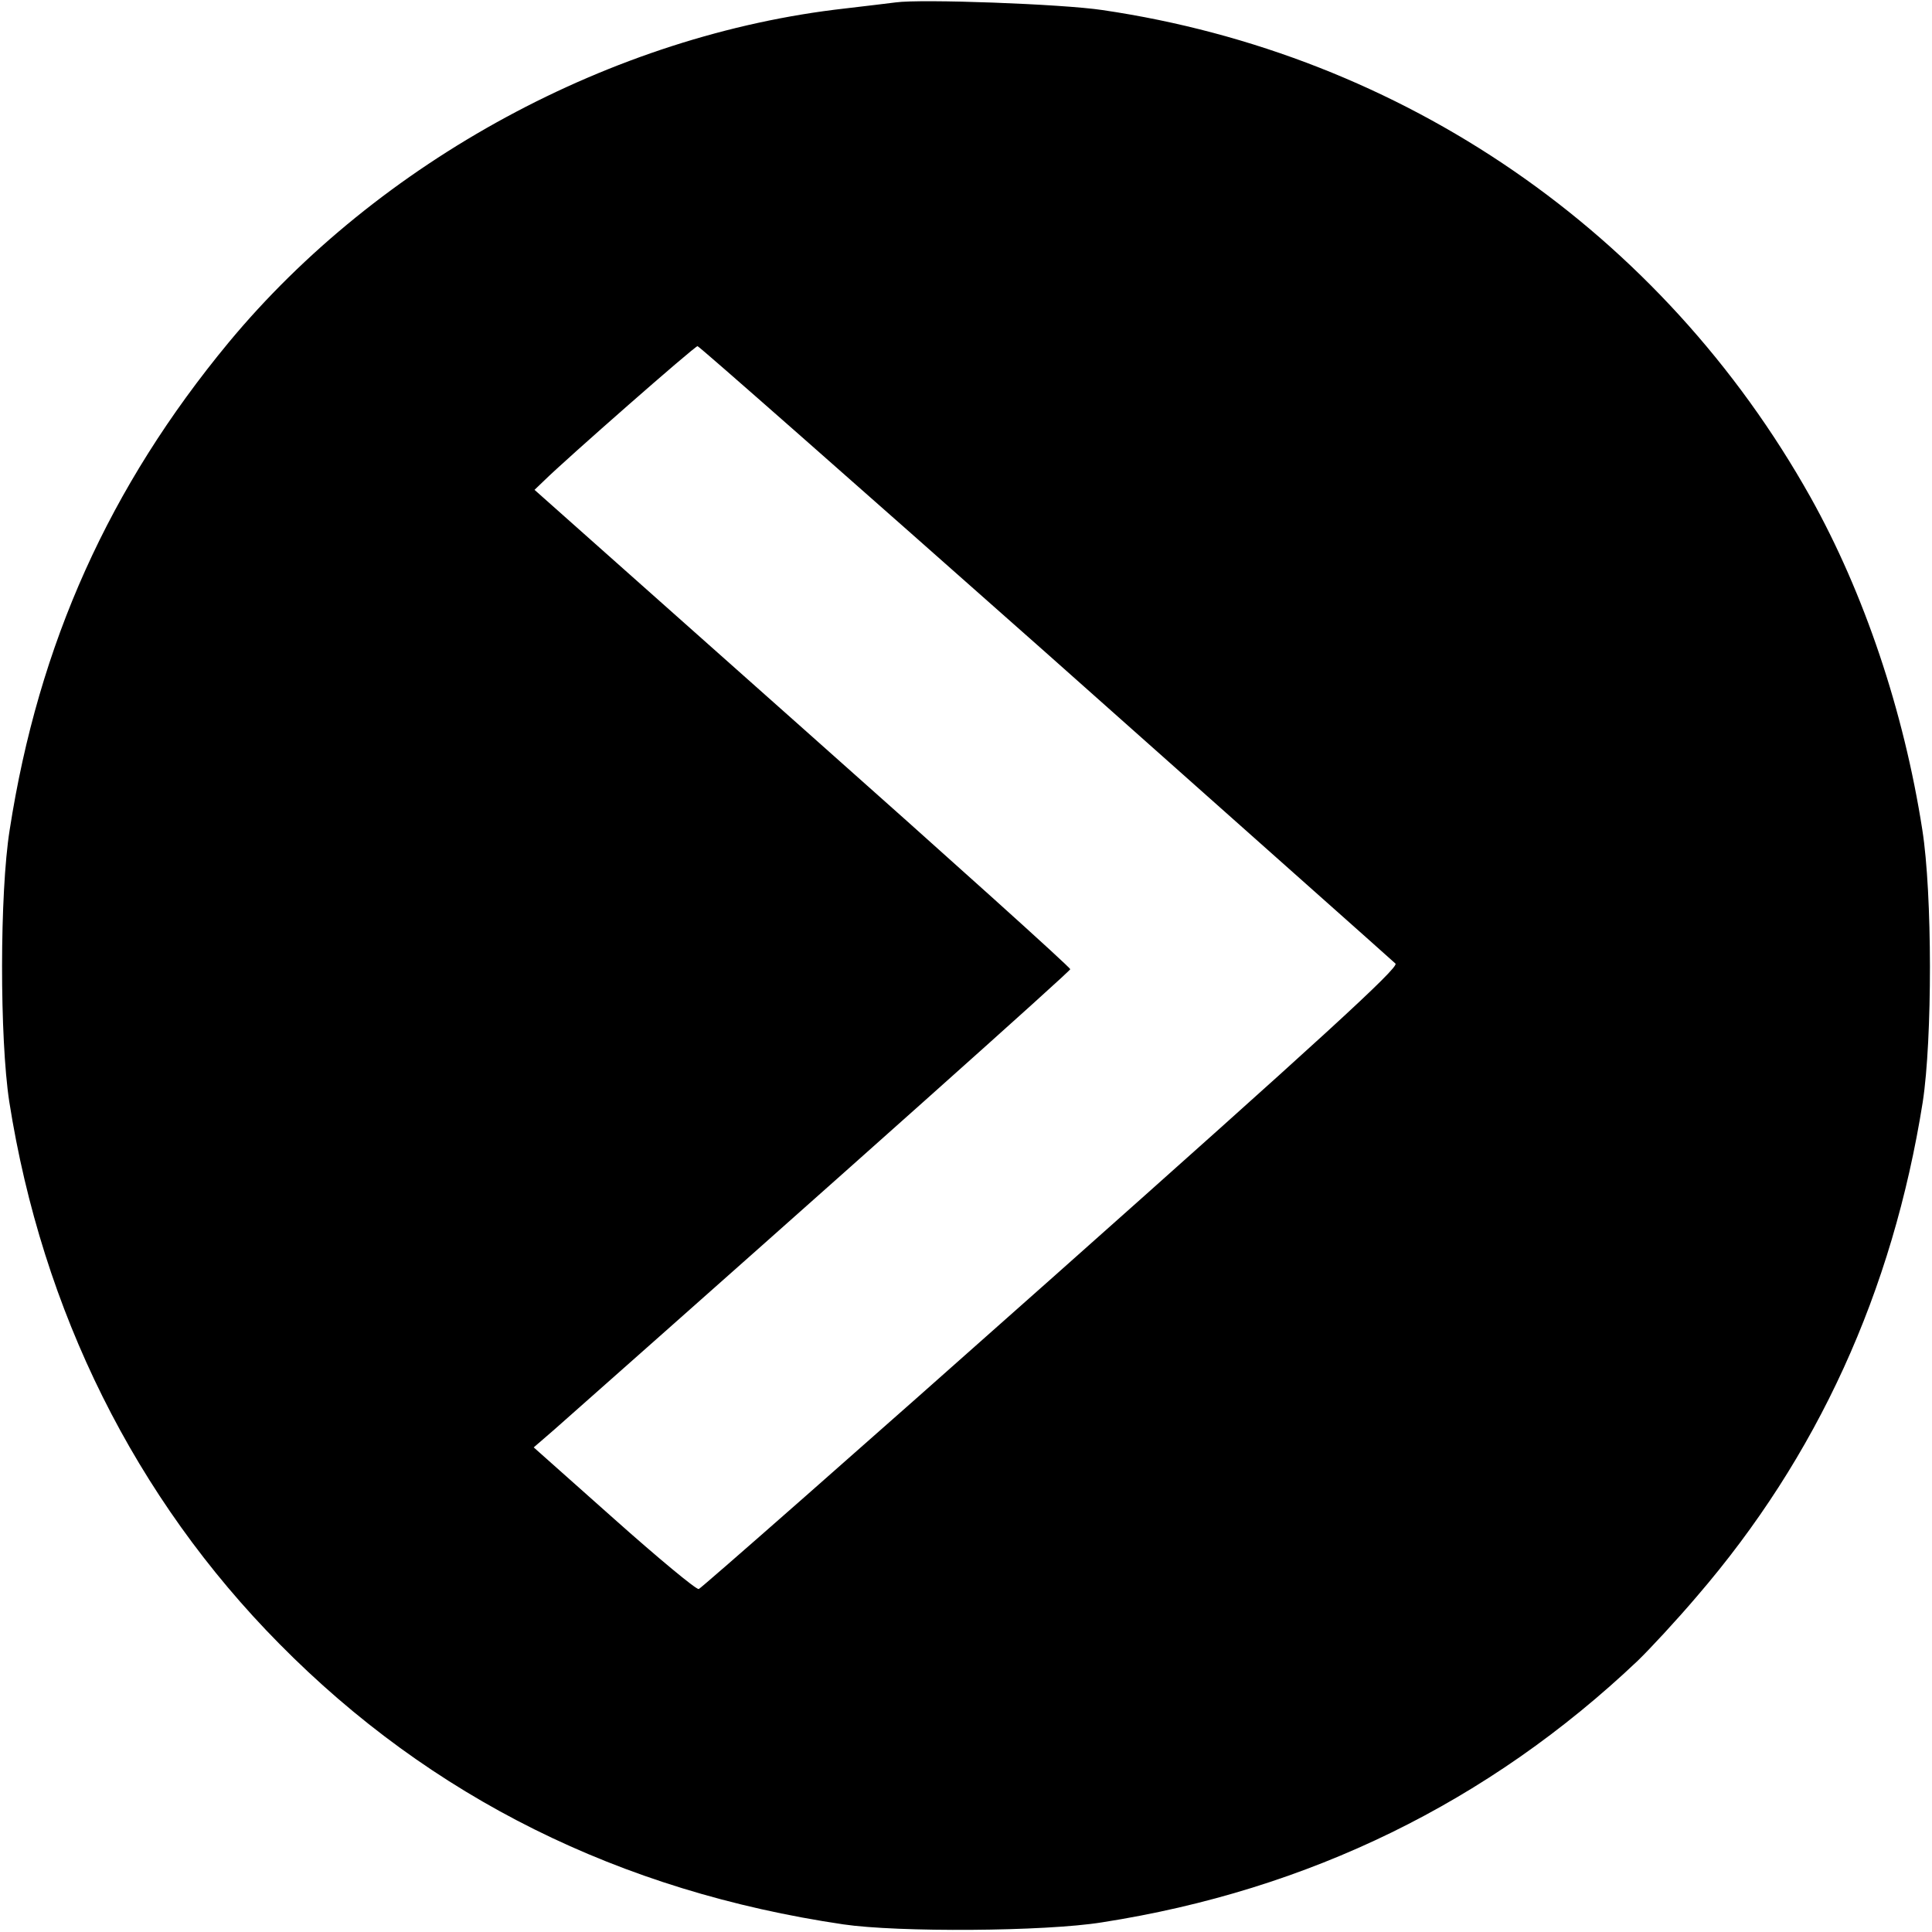
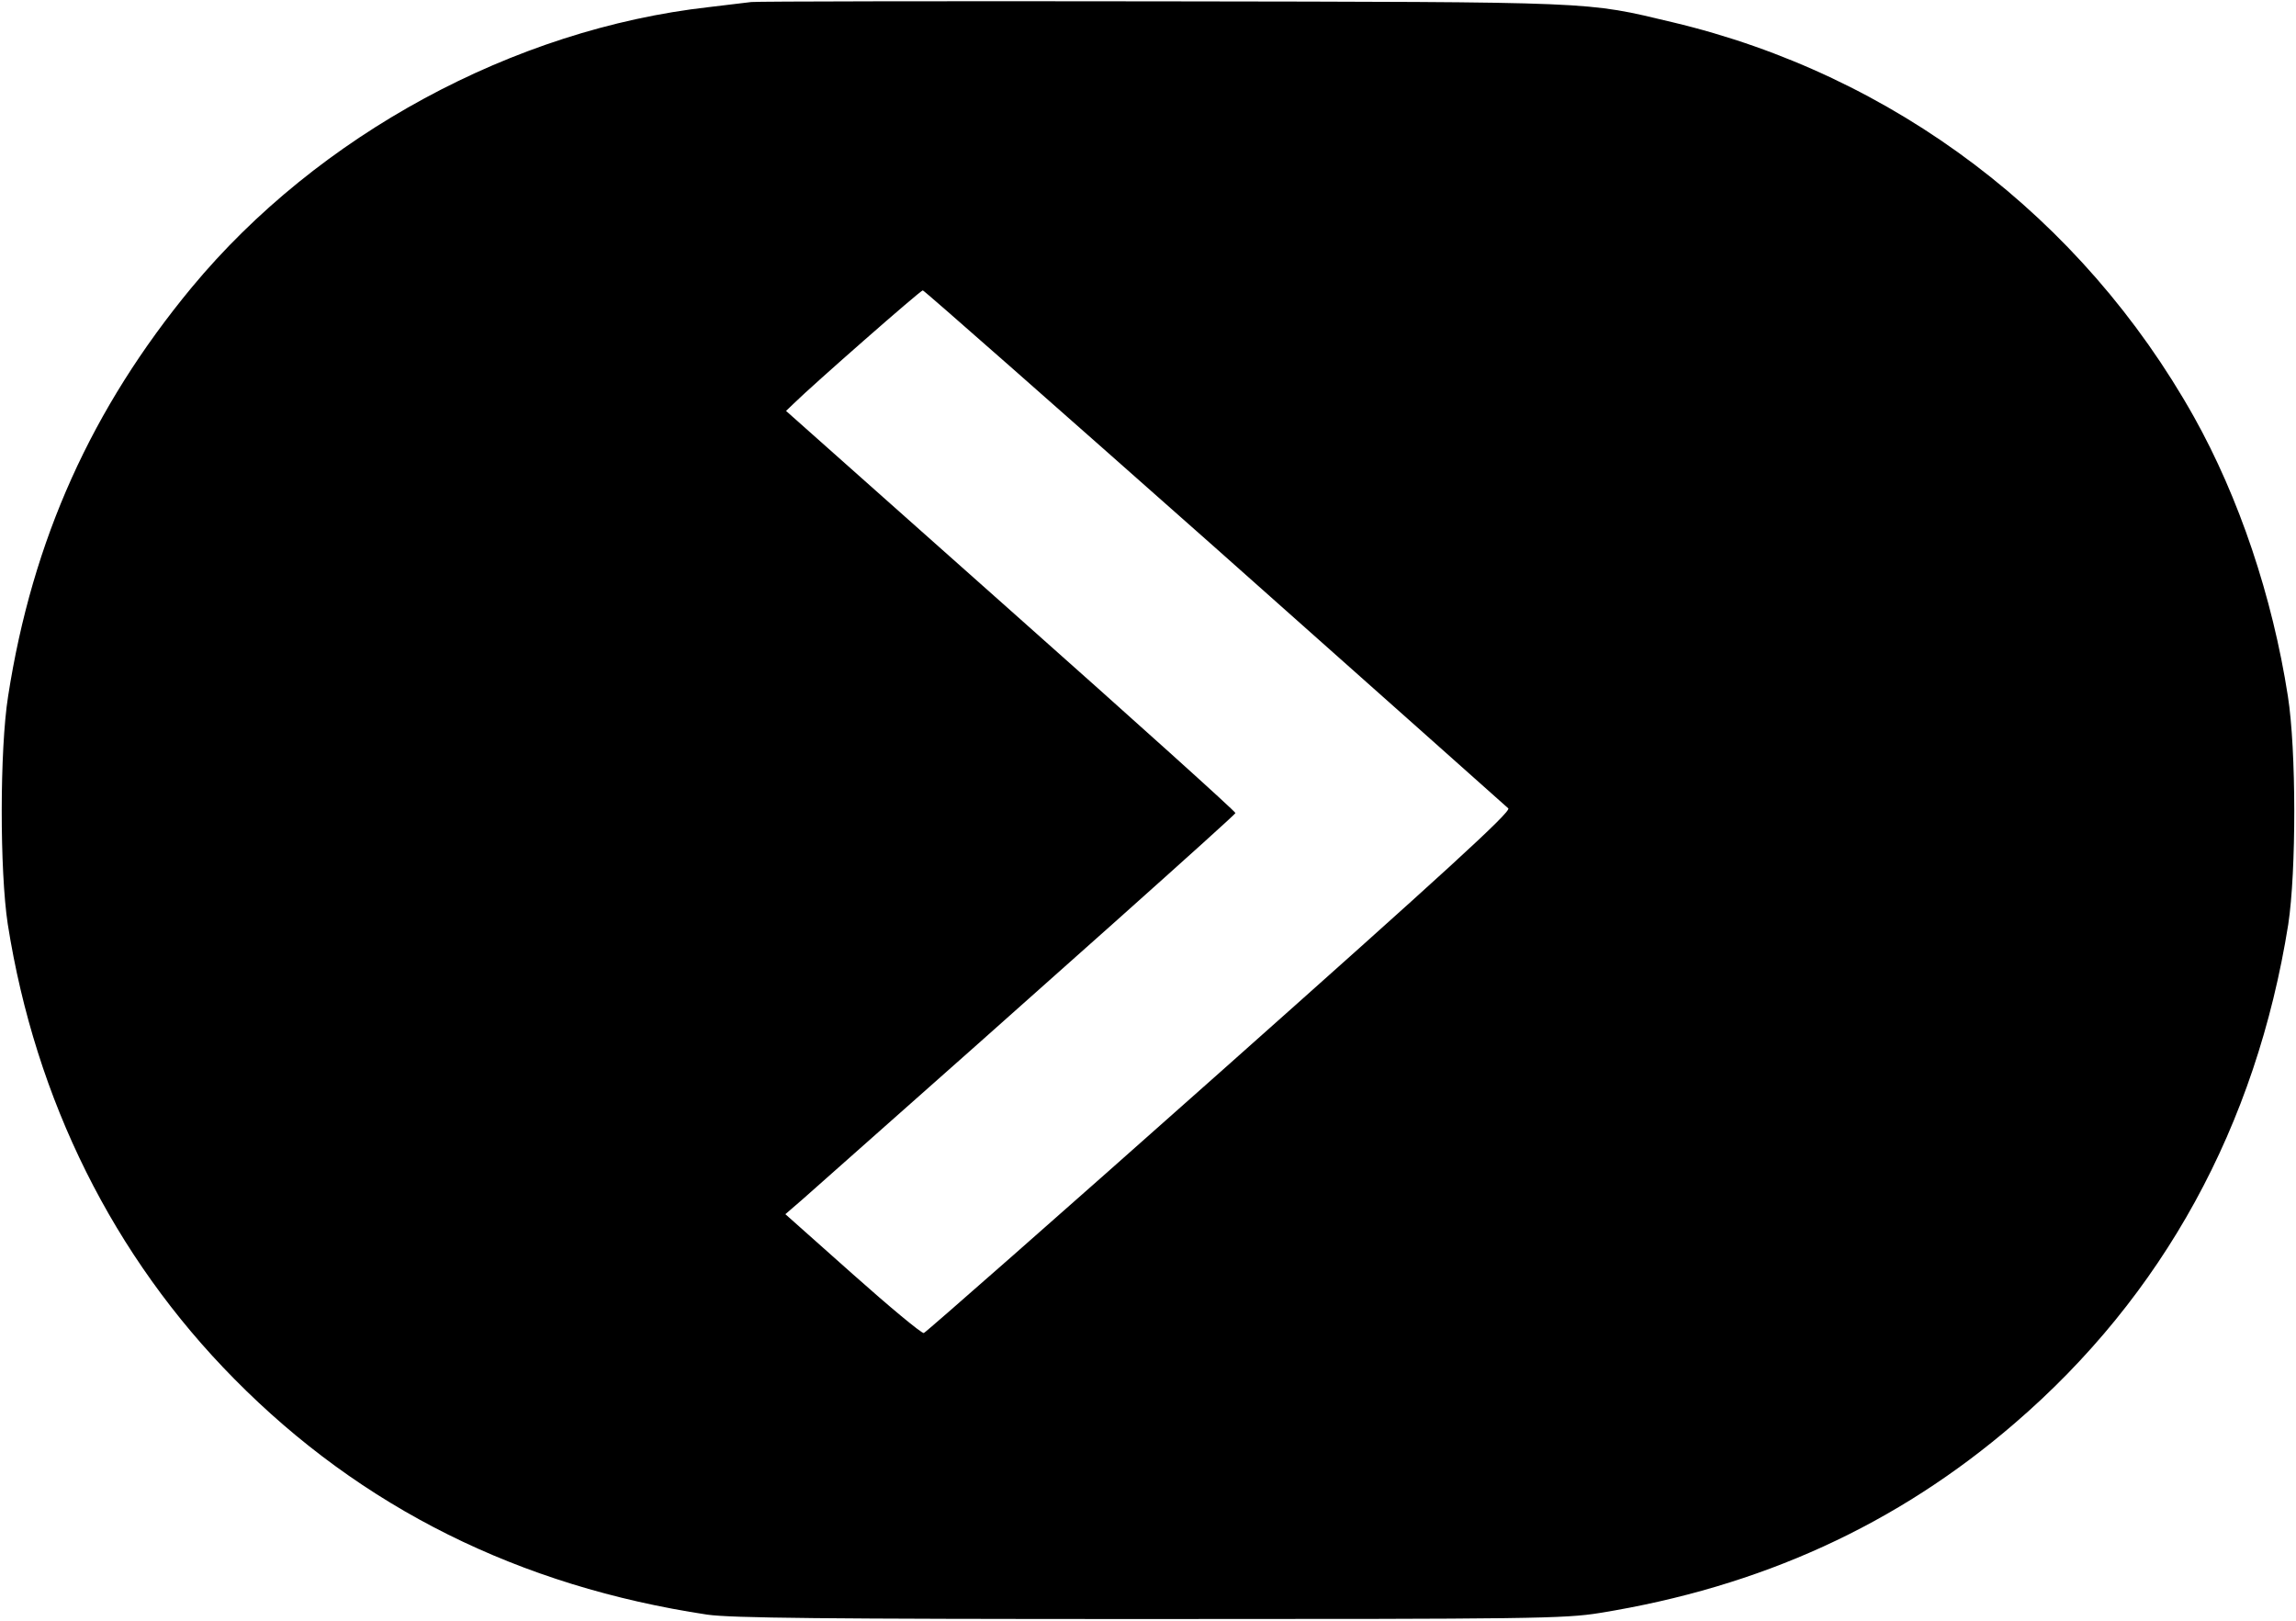
- <svg xmlns="http://www.w3.org/2000/svg" version="1.0" width="480pt" height="480pt" viewBox="0 0 480 480" preserveAspectRatio="xMidYMid meet">
+ <svg xmlns="http://www.w3.org/2000/svg" version="1.0" width="680pt" height="480pt" viewBox="0 0 680 480" preserveAspectRatio="xMidYMid meet">
  <g transform="translate(0,480) scale(0.1,-0.1)" fill="#000000" stroke="none">
-     <path d="M2225 4794 c-16 -2 -73 -9 -125 -15 -579 -65 -1158 -379 -1532 -830 -296 -358 -472 -747 -544 -1211 -25 -157 -25 -518 -1 -675 82 -521 313 -985 671 -1347 377 -382 846 -615 1401 -697 135 -20 501 -18 643 5 514 80 961 299 1331 650 29 28 96 100 147 160 299 347 486 756 561 1228 24 157 24 517 -1 676 -46 296 -145 589 -278 827 -369 658 -1011 1100 -1759 1210 -99 15 -451 28 -514 19z m373 -1615 c471 -419 863 -767 869 -773 10 -9 -187 -189 -853 -781 -477 -424 -872 -771 -878 -773 -7 -1 -101 77 -211 175 l-199 177 52 45 c746 660 1281 1138 1281 1143 1 4 -299 274 -665 599 l-666 592 24 23 c55 54 374 334 381 334 4 0 393 -343 865 -761z" />
+     <path d="M2225 4794 c-16 -2 -73 -9 -125 -15 -579 -65 -1158 -379 -1532 -830 -296 -358 -472 -747 -544 -1211 -25 -157 -25 -518 -1 -675 82 -521 313 -985 671 -1347 377 -382 844 -614 1401 -698 72 -10 339 -13 1310 -13 1131 0 1228 1 1333 18 477 77 880 261 1228 561 441 379 716 882 811 1478 24 157 24 517 -1 676 -46 296 -145 589 -278 827 -332 592 -888 1013 -1544 1169 -261 62 -208 60 -1509 62 -655 1 -1203 0 -1220 -2z m1373 -1615 c471 -419 863 -767 869 -773 10 -9 -187 -189 -853 -781 -477 -424 -872 -771 -878 -773 -7 -1 -101 77 -211 175 l-199 177 52 45 c746 660 1281 1138 1281 1143 1 4 -299 274 -665 599 l-666 592 24 23 c55 54 374 334 381 334 4 0 393 -343 865 -761z" />
  </g>
</svg>
